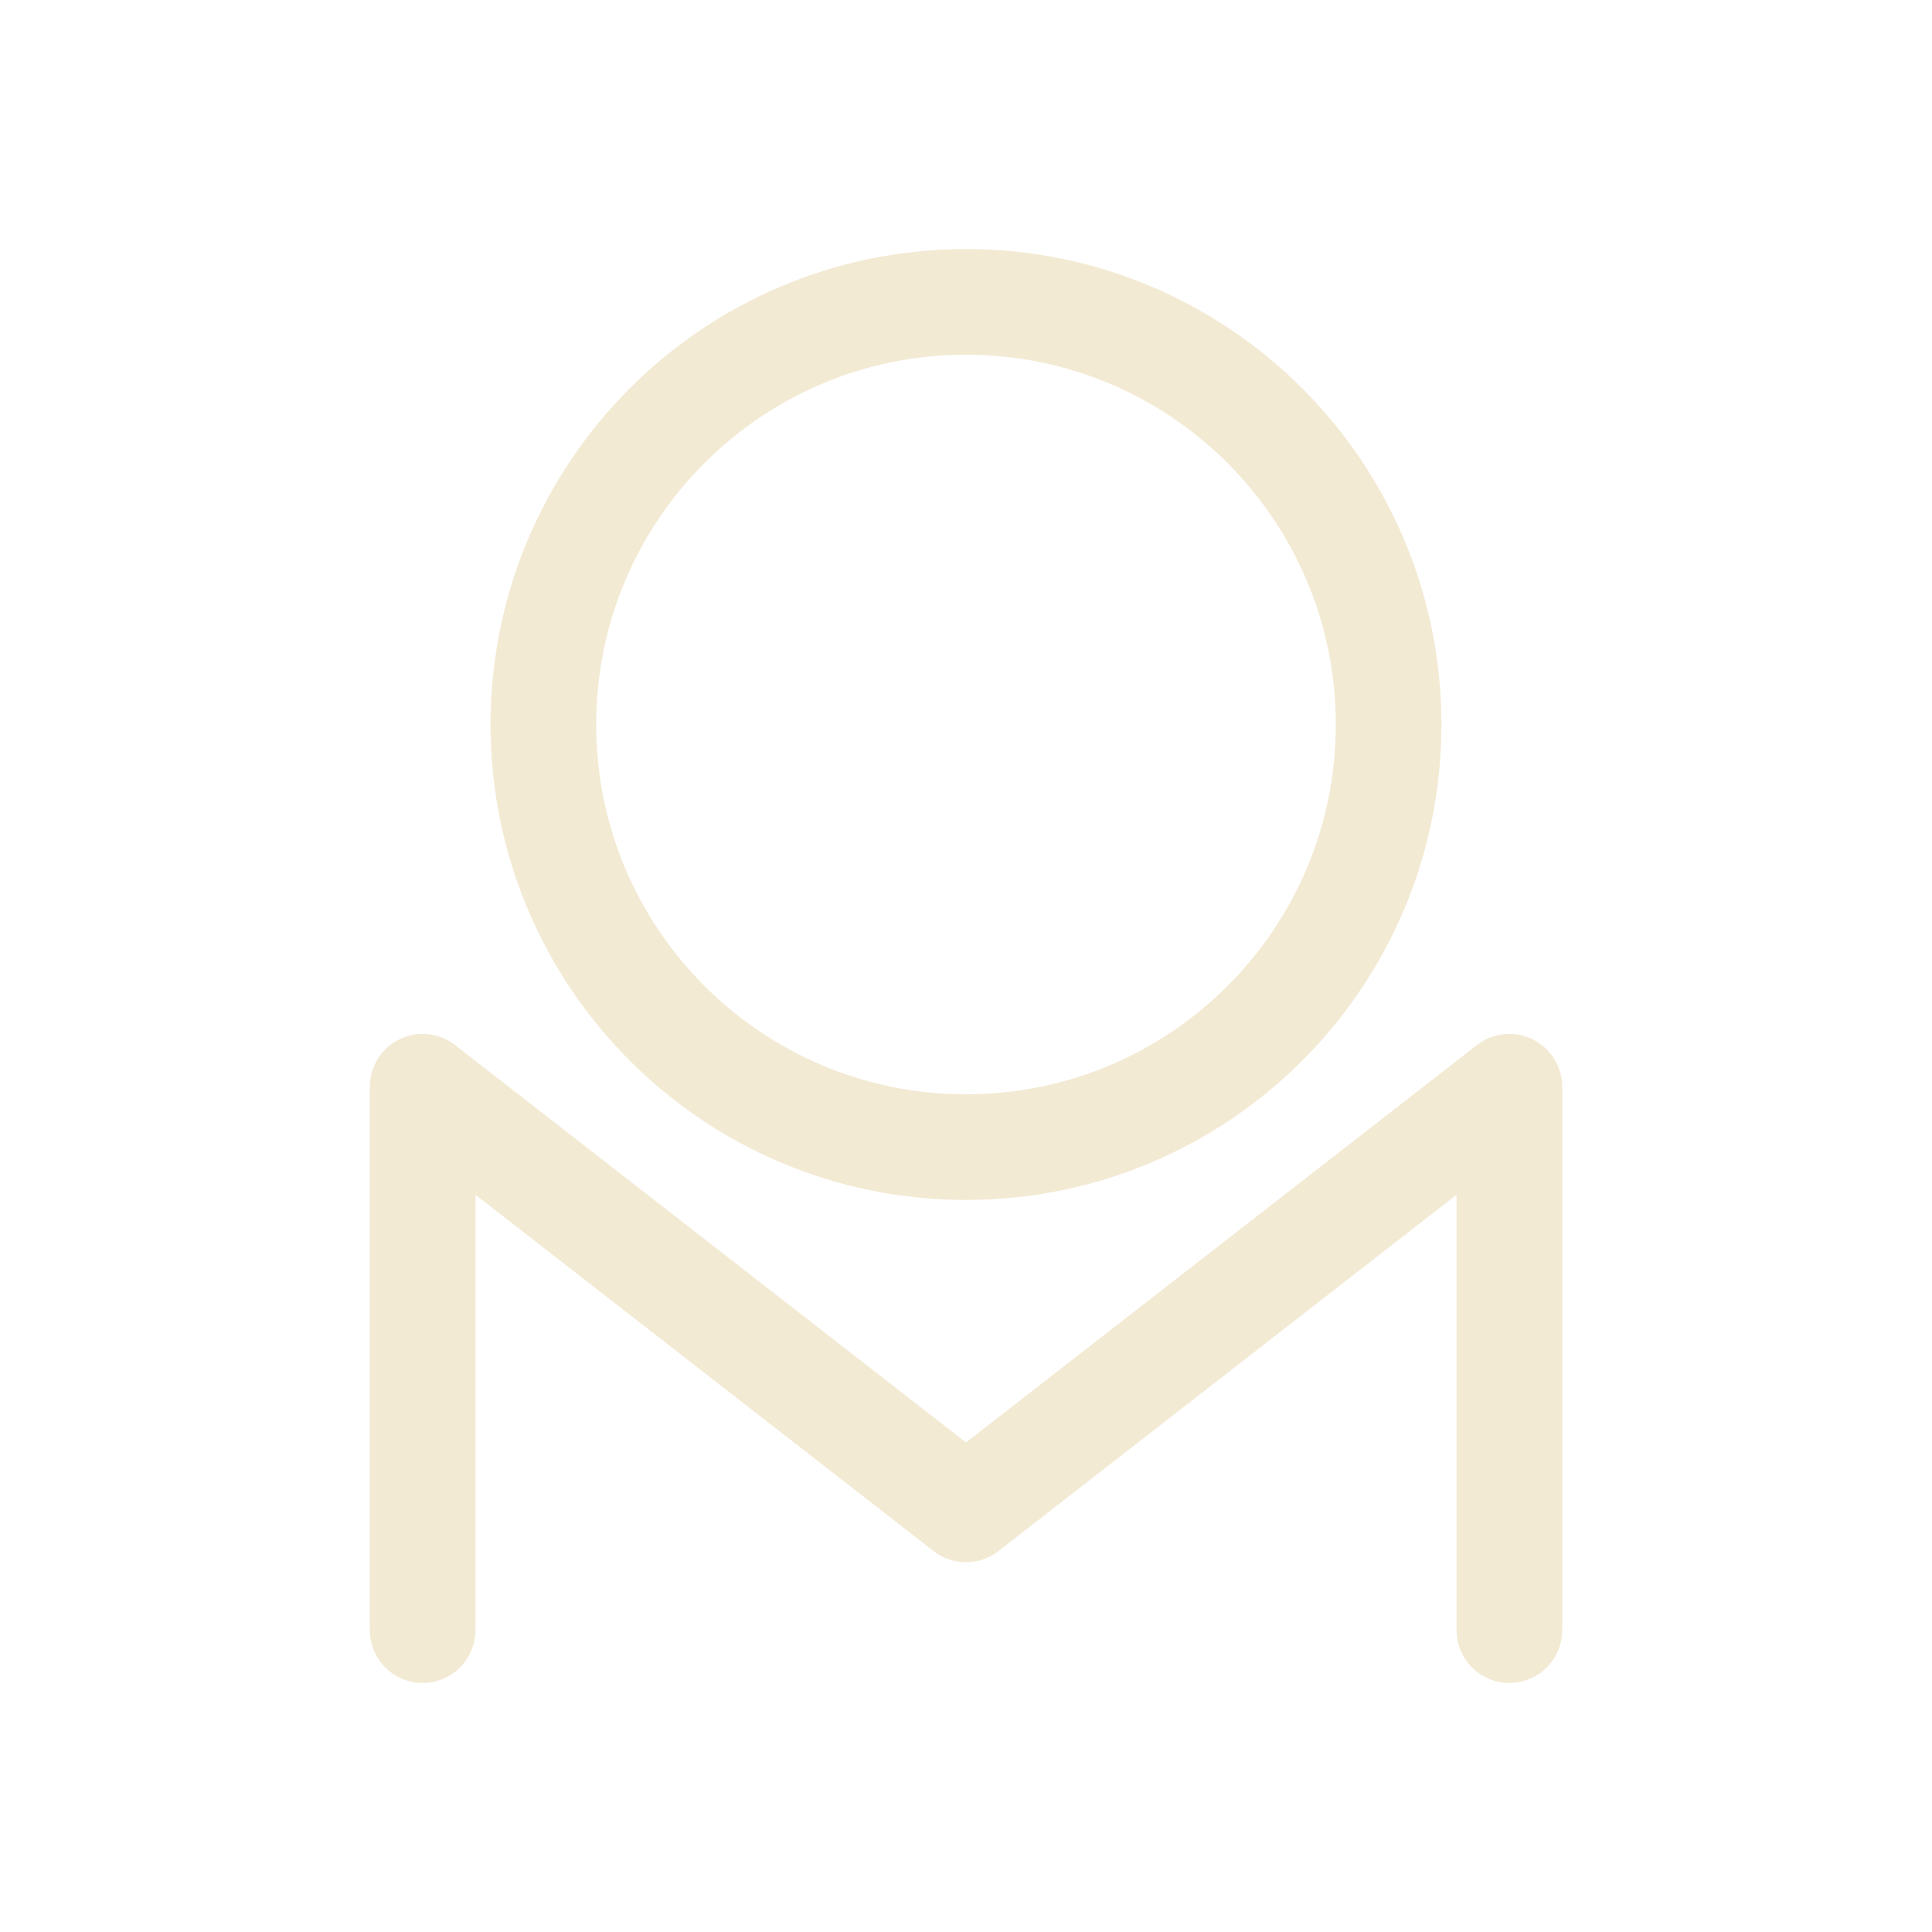
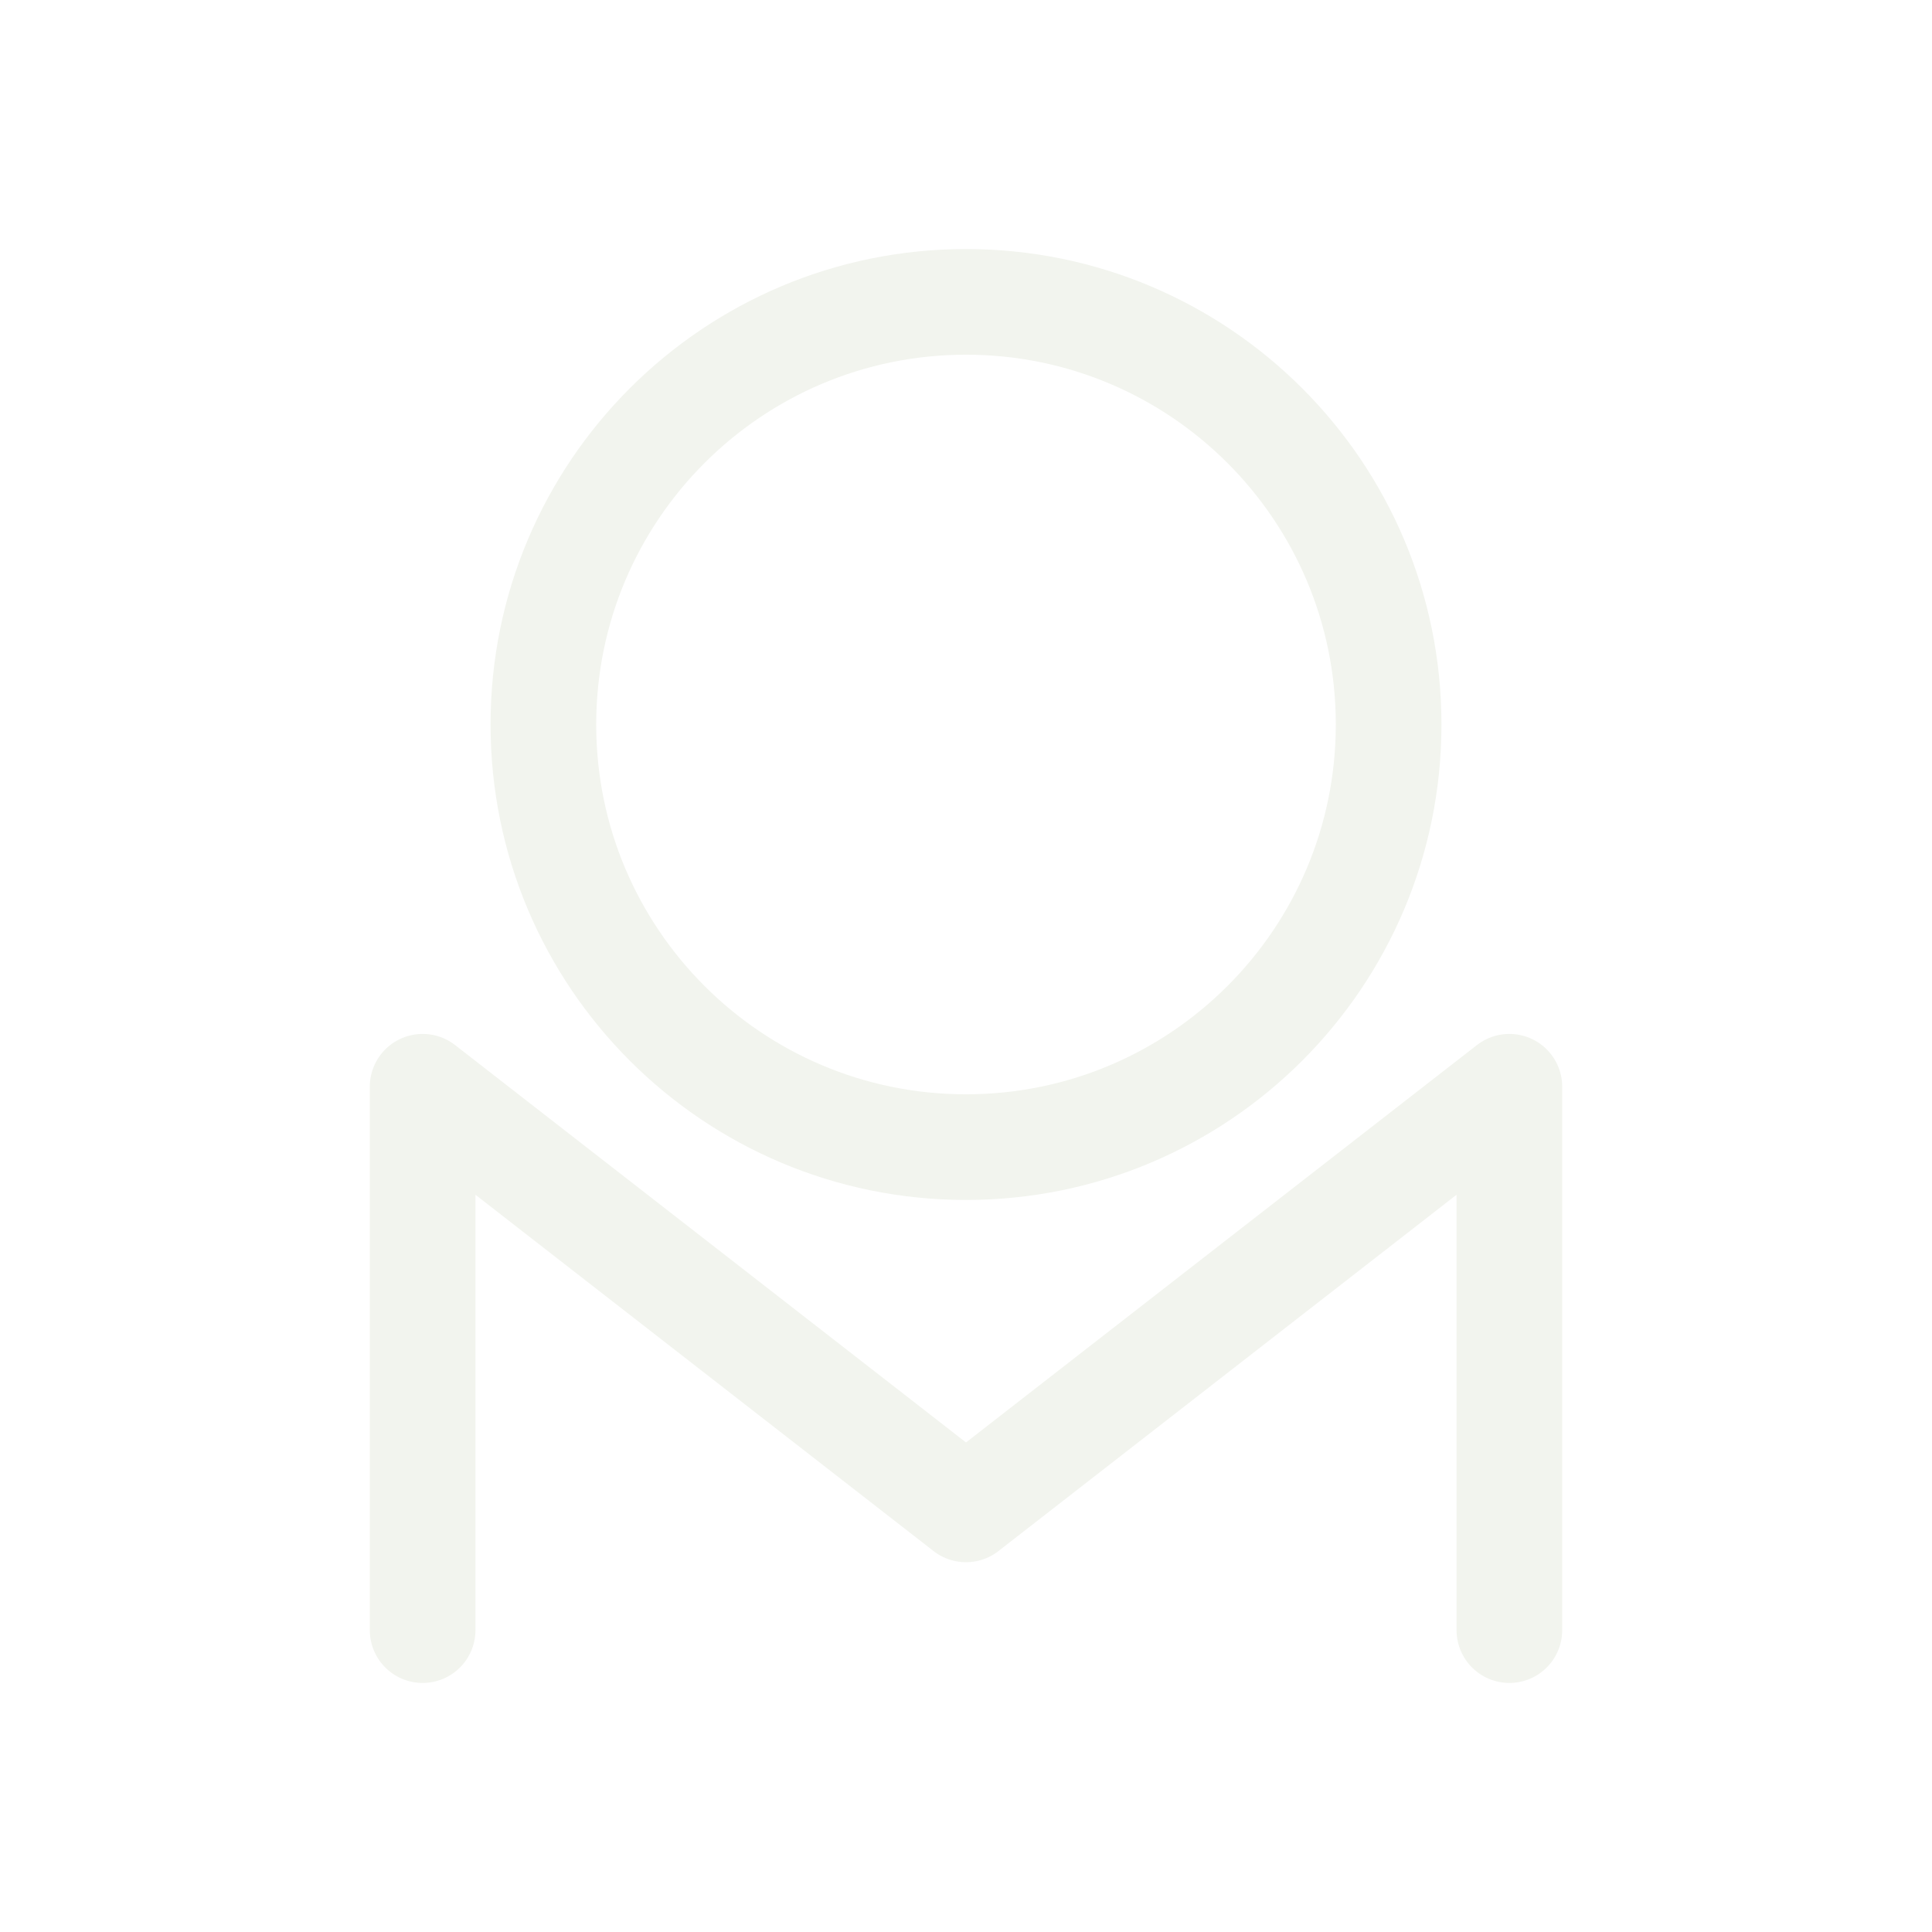
- <svg xmlns="http://www.w3.org/2000/svg" viewBox="0 0 64 64" width="64" height="64" fill="none" stroke="#f3ead4" stroke-width="3.5" stroke-linecap="round" stroke-linejoin="round">
+ <svg xmlns="http://www.w3.org/2000/svg" viewBox="0 0 64 64" width="64" height="64" fill="none" stroke="#f2f4ee" stroke-width="3.5" stroke-linecap="round" stroke-linejoin="round">
  <circle cx="32" cy="24" r="14" />
  <path d="M14 54 L14 36 L32 50 L50 36 L50 54" />
</svg>
